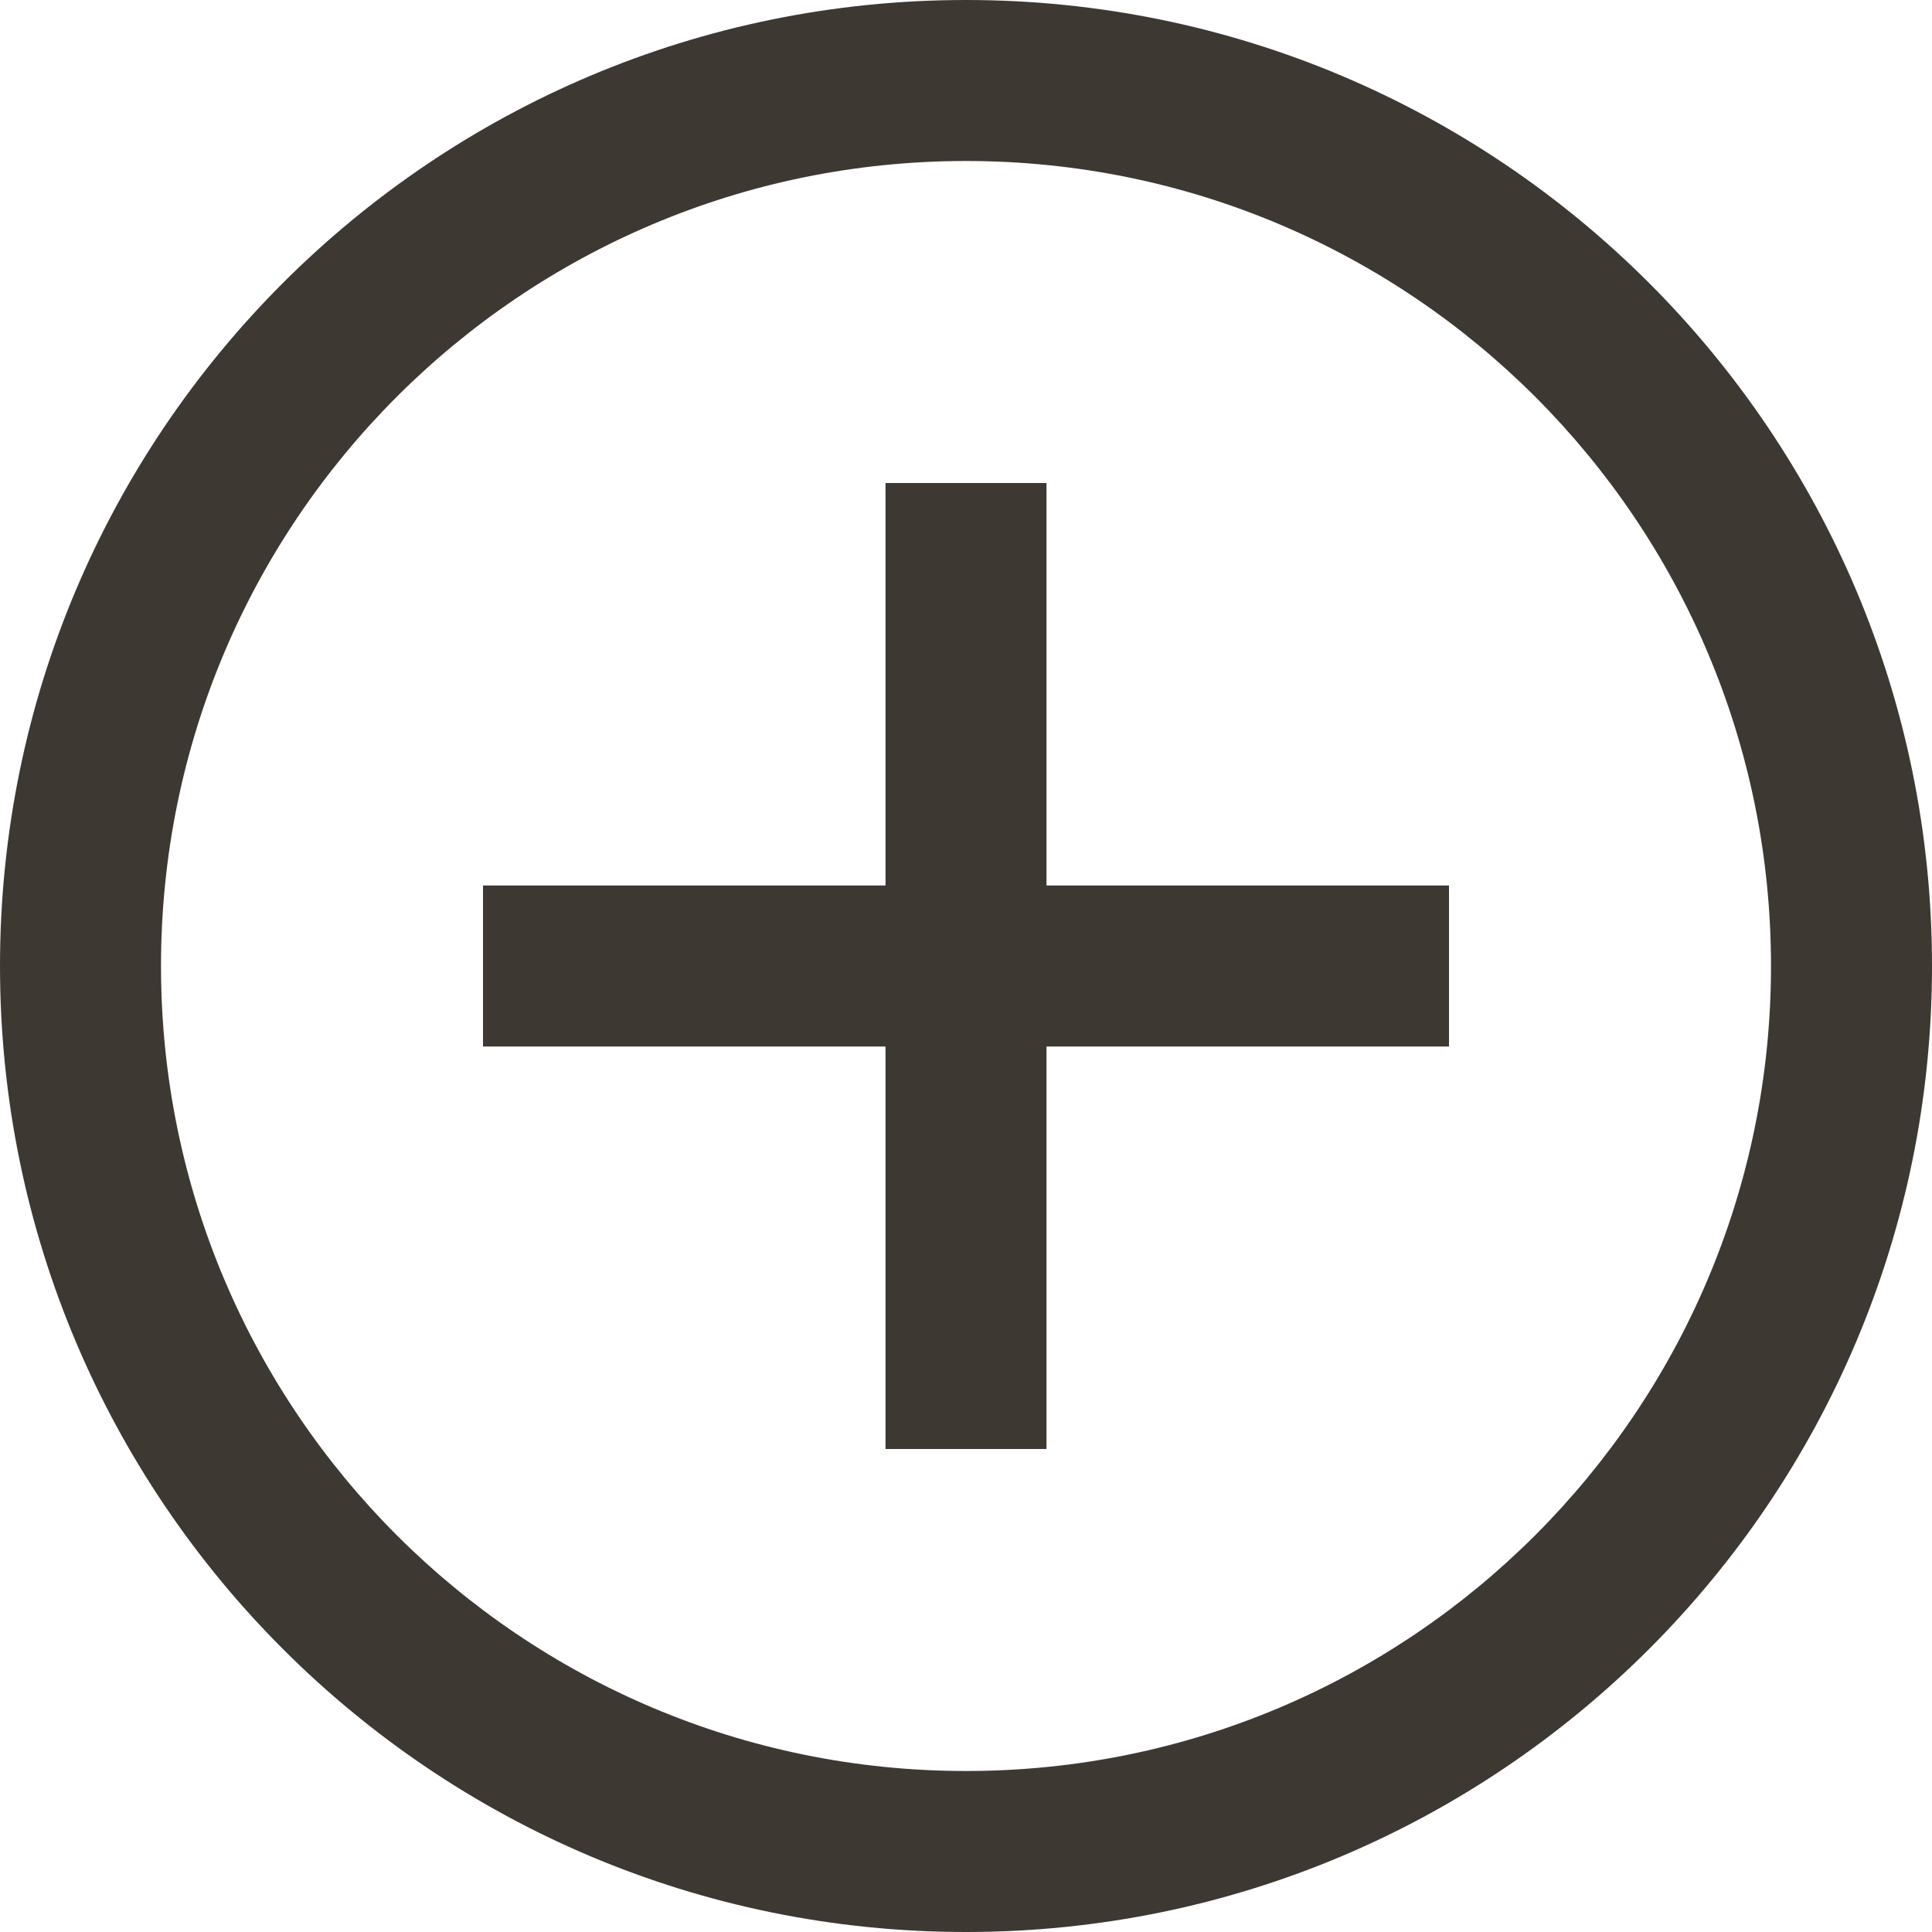
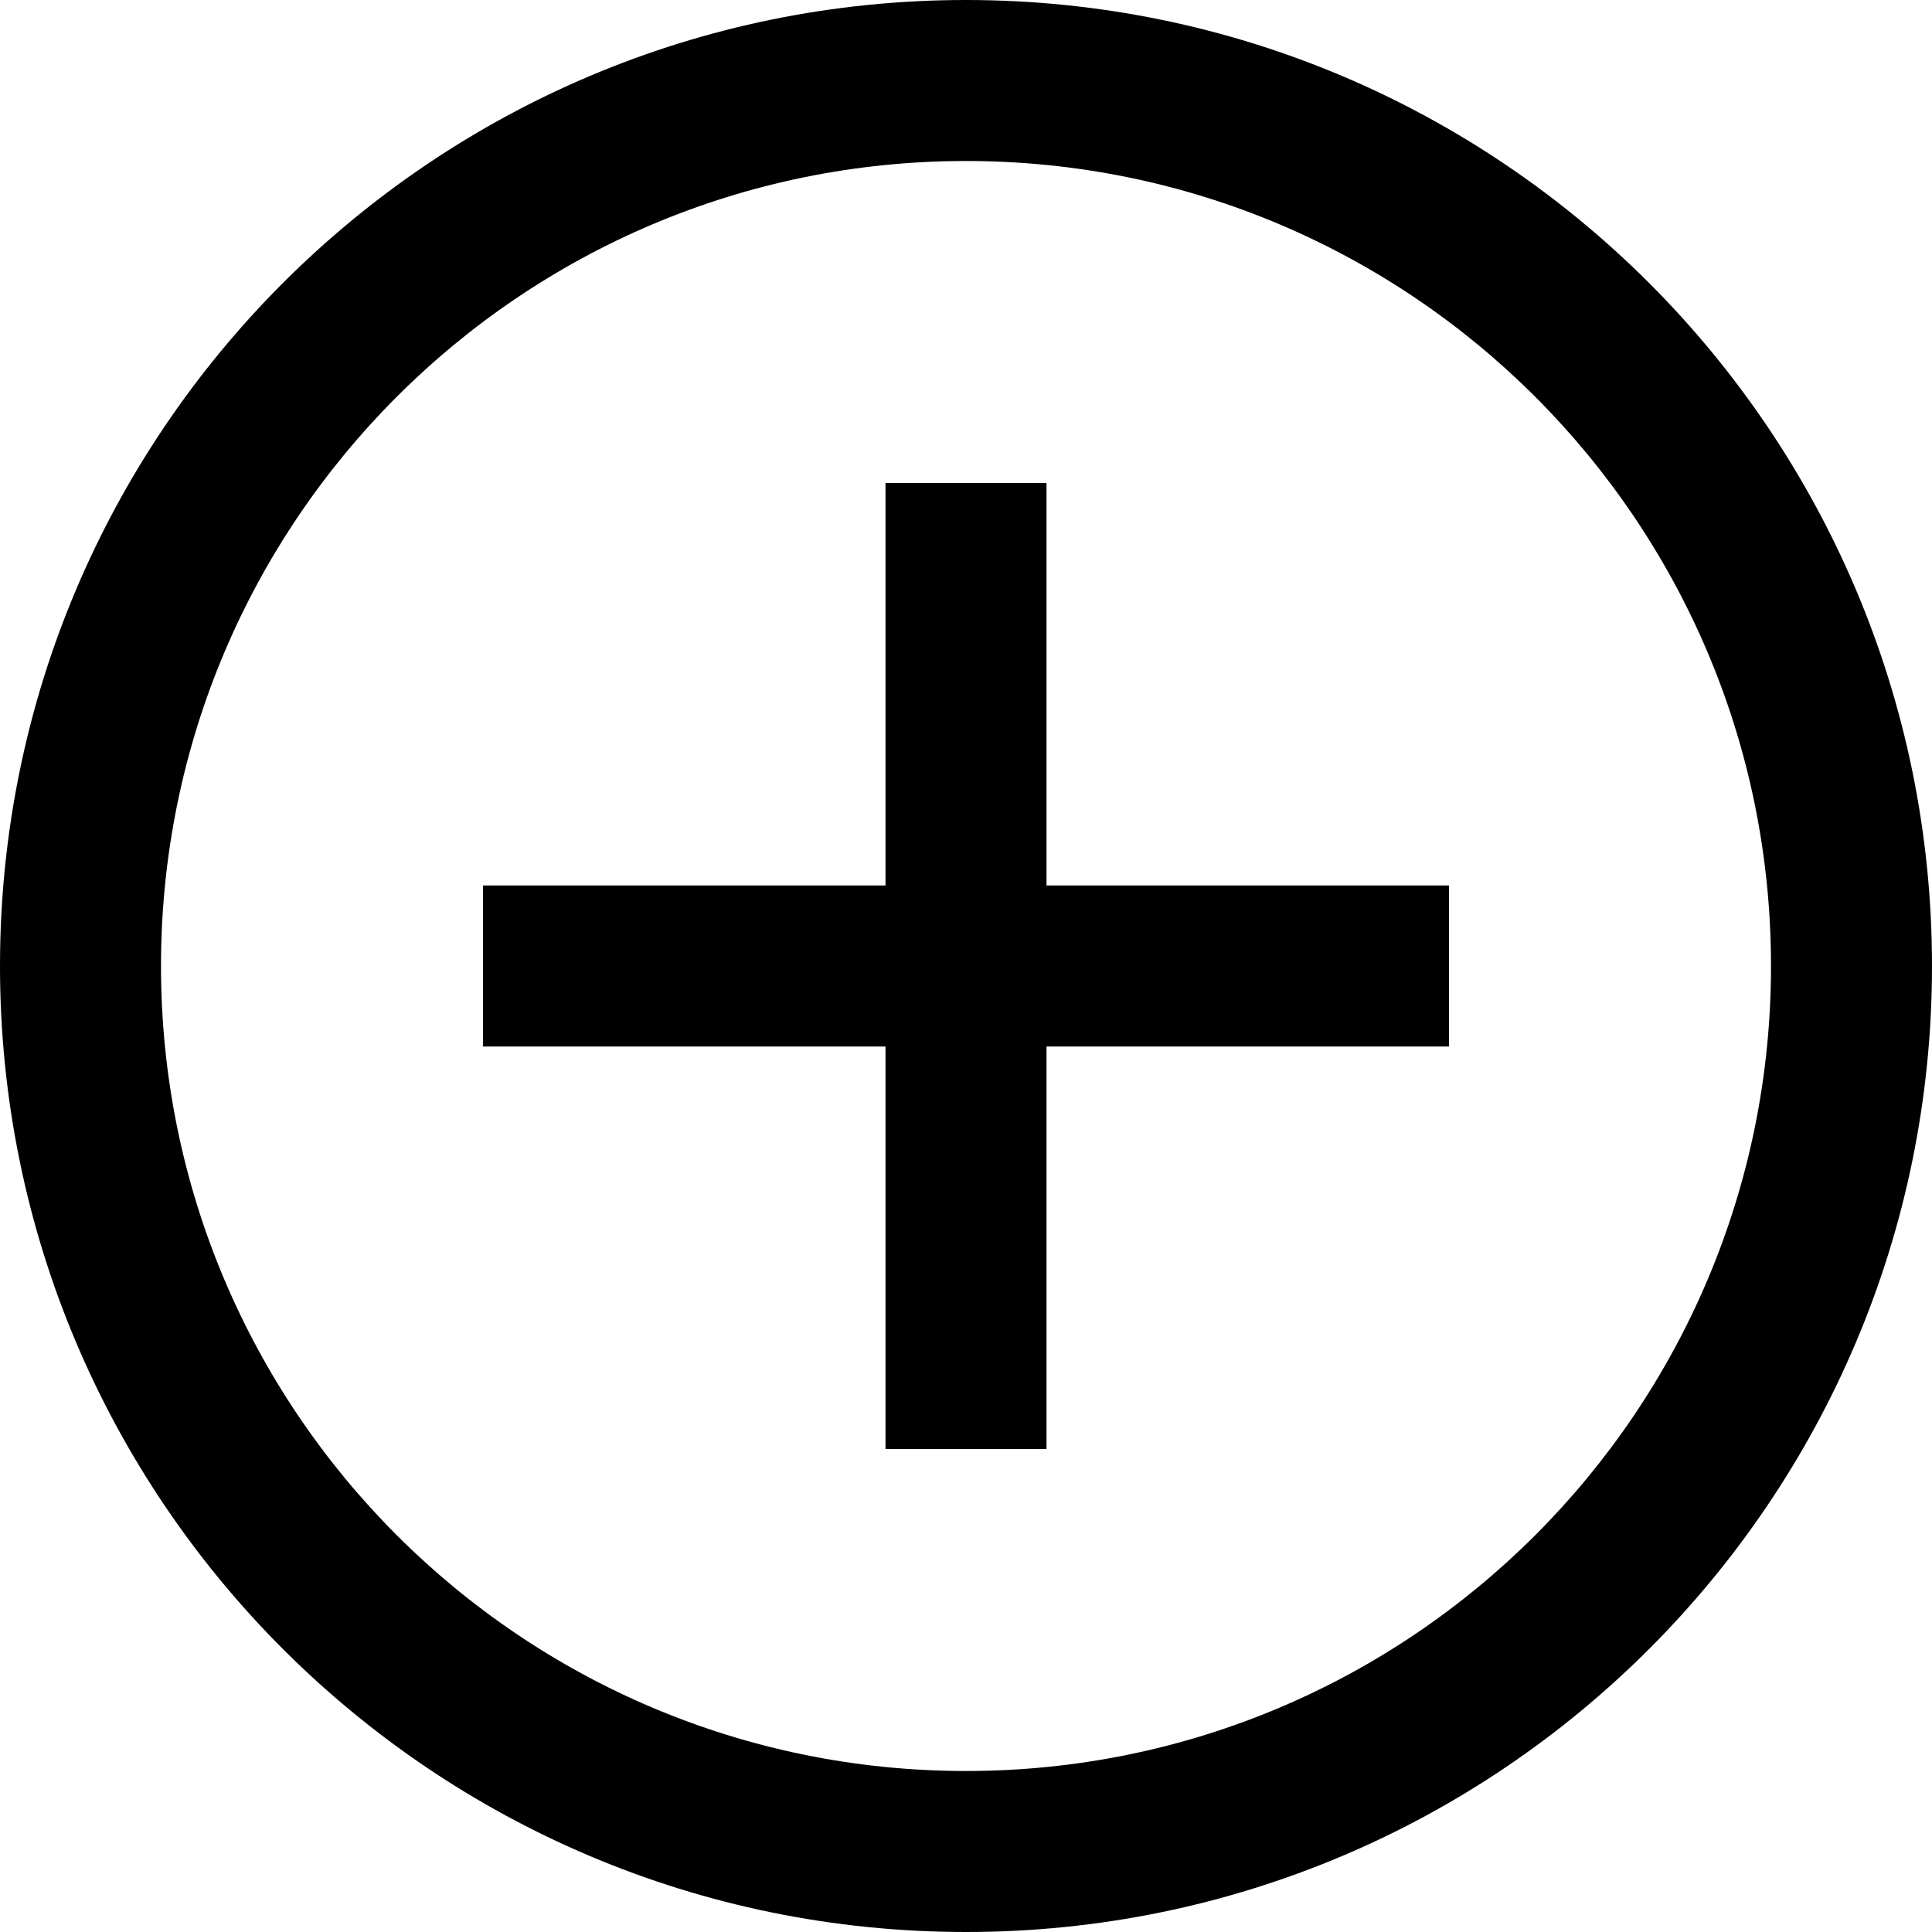
- <svg xmlns="http://www.w3.org/2000/svg" width="24" height="24" viewBox="0 0 24 24" fill="none">
-   <path fill-rule="evenodd" clip-rule="evenodd" d="M12 0C18.627 0 24 5.373 24 12C24 18.627 18.627 24 12 24C5.373 24 0 18.627 0 12C0 5.373 5.373 0 12 0ZM12 2C6.477 2 2 6.477 2 12C2 17.523 6.477 22 12 22C17.523 22 22 17.523 22 12C22 6.477 17.523 2 12 2ZM13 6V11H18V13H13V18H11V13H6V11H11V6H13Z" fill="#3E3832" />
+ <svg xmlns="http://www.w3.org/2000/svg" width="1em" height="1em" viewBox="0 0 24 24" fill="none">
+   <path fill-rule="evenodd" clip-rule="evenodd" d="M12 0C18.627 0 24 5.373 24 12C24 18.627 18.627 24 12 24C5.373 24 0 18.627 0 12C0 5.373 5.373 0 12 0ZM12 2C6.477 2 2 6.477 2 12C2 17.523 6.477 22 12 22C17.523 22 22 17.523 22 12C22 6.477 17.523 2 12 2ZM13 6V11H18V13H13V18H11V13H6V11H11V6H13Z" fill="currentColor" />
</svg>
